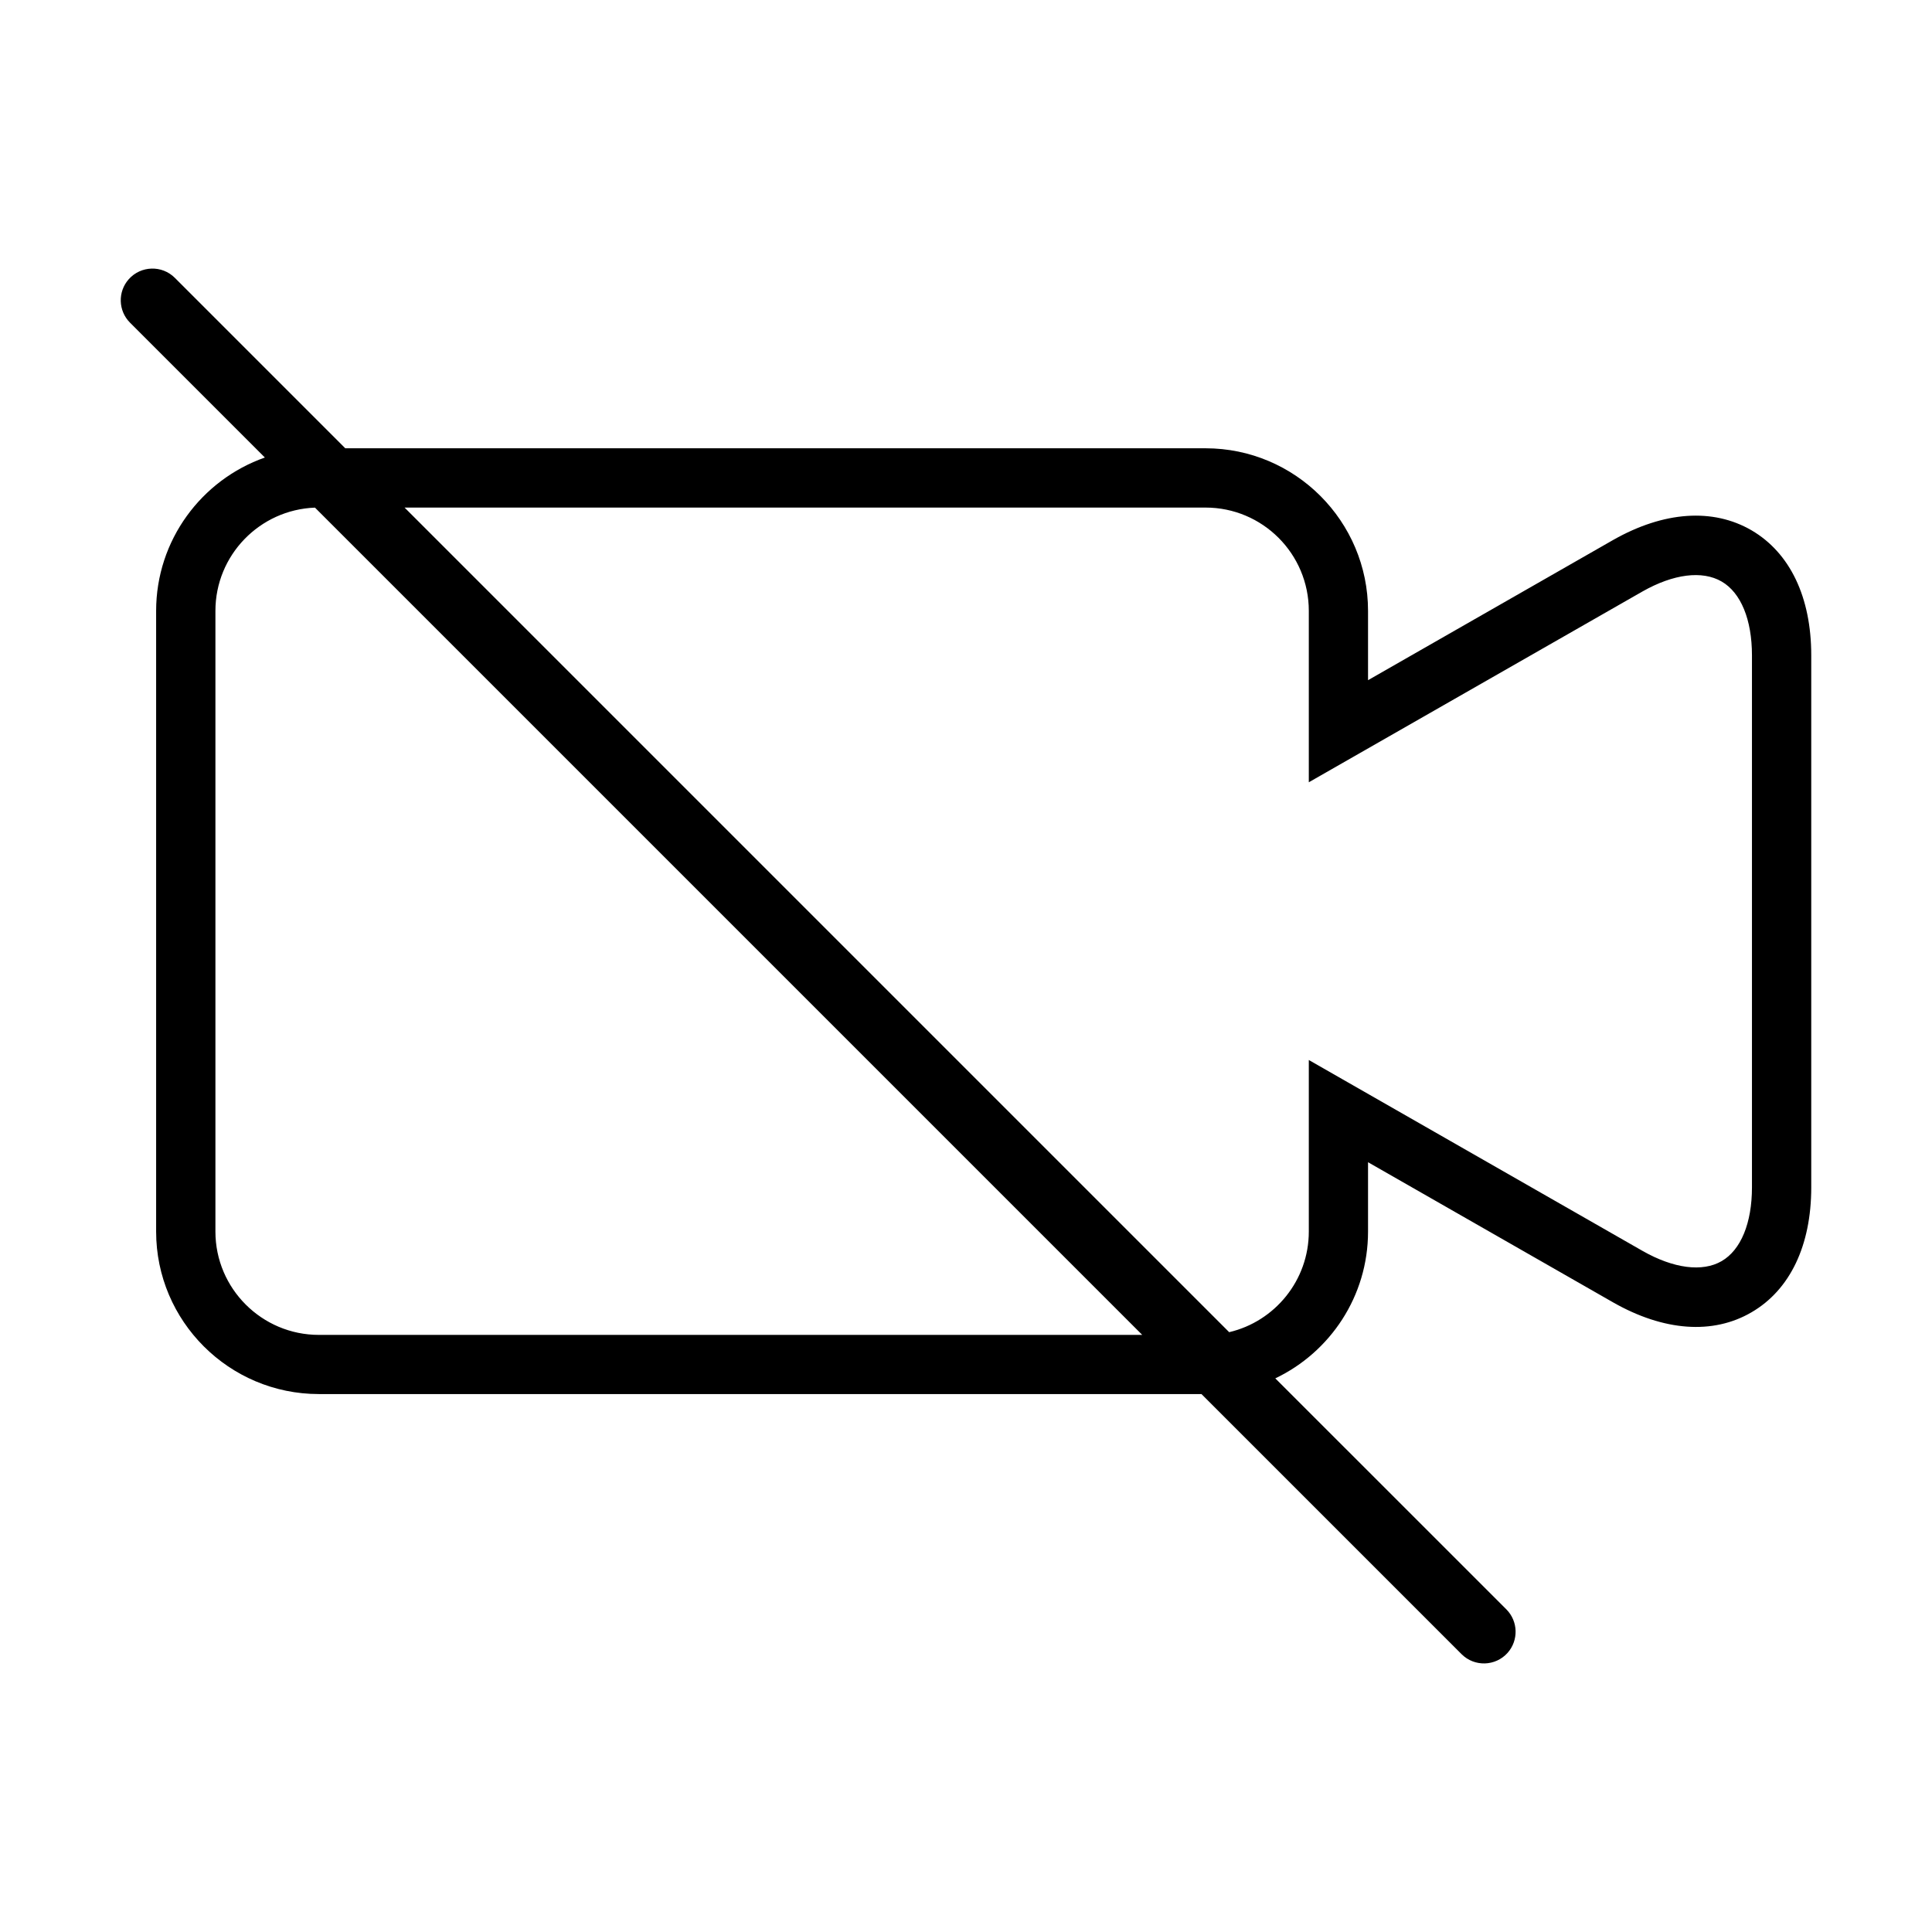
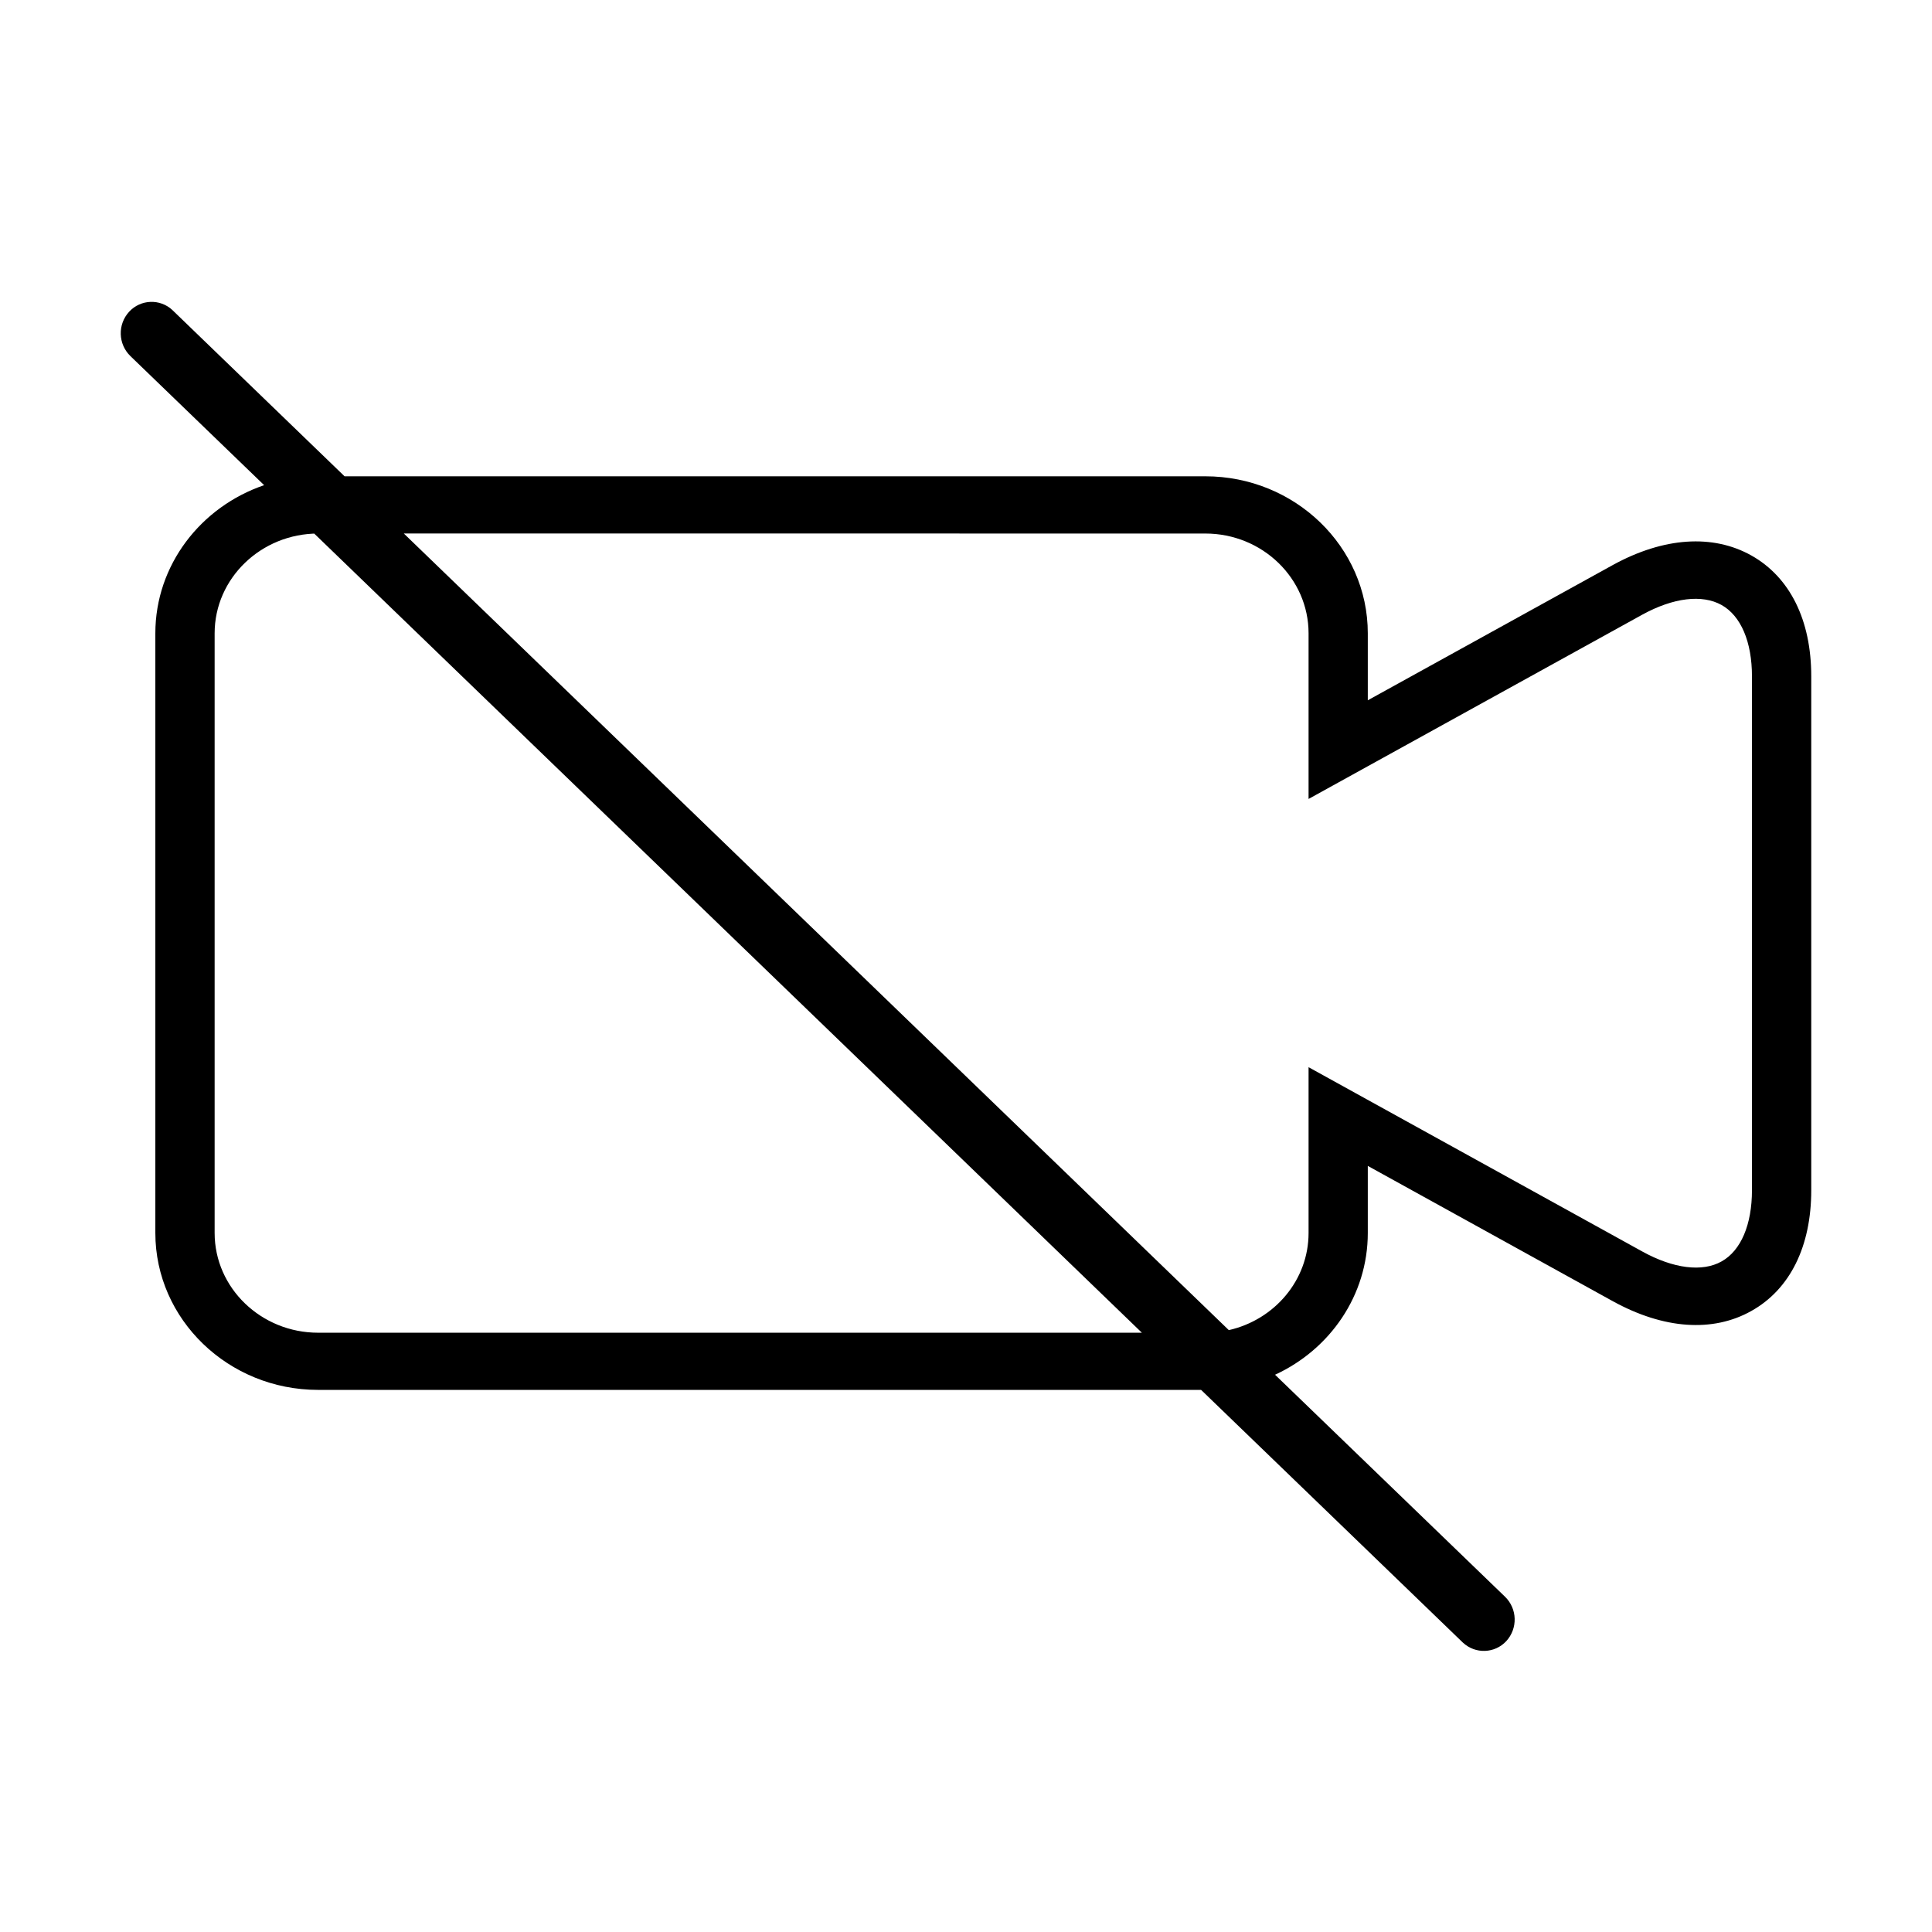
<svg xmlns="http://www.w3.org/2000/svg" width="32" height="32" viewBox="0 0 32 32" fill="none">
-   <path fill-rule="evenodd" clip-rule="evenodd" d="M24.208 27.398C24.421 27.611 24.769 27.601 24.97 27.377C25.155 27.169 25.146 26.853 24.95 26.656L21.123 22.83C22.031 22.397 22.659 21.47 22.659 20.399V19.25L26.719 21.572C27.557 22.049 28.371 22.109 29.01 21.736C29.648 21.365 30 20.63 30 19.666V10.855C30 9.891 29.648 9.156 29.01 8.783C28.371 8.412 27.558 8.468 26.72 8.943L22.659 11.266V10.118C22.659 8.633 21.453 7.425 19.968 7.425H5.719L2.896 4.602C2.683 4.389 2.334 4.399 2.133 4.624C1.948 4.832 1.957 5.148 2.154 5.345L4.387 7.578C3.339 7.947 2.586 8.946 2.586 10.118V20.399C2.586 21.883 3.795 23.09 5.281 23.09H19.9L24.208 27.398ZM20.359 22.065C21.114 21.888 21.678 21.208 21.678 20.399V17.557L27.206 20.719C27.719 21.011 28.197 21.073 28.516 20.888C28.835 20.703 29.018 20.257 29.018 19.666V10.855C29.018 10.263 28.835 9.817 28.516 9.632C28.194 9.445 27.717 9.506 27.204 9.797L21.678 12.957V10.118C21.678 9.173 20.912 8.407 19.968 8.407H6.701L20.359 22.065ZM5.217 8.408L18.919 22.11H5.281C4.337 22.11 3.568 21.342 3.568 20.399V10.118C3.568 9.195 4.302 8.442 5.217 8.408Z" fill="black" />
+   <path fill-rule="evenodd" clip-rule="evenodd" d="M2.854 5.134C2.857 5.137 2.859 5.139 2.862 5.142L5.707 7.889L19.964 7.889C21.449 7.889 22.655 9.056 22.655 10.49V11.599L26.718 9.356C27.557 8.897 28.37 8.843 29.009 9.201C29.648 9.561 30 10.271 30 11.202V19.714C30 20.645 29.648 21.355 29.009 21.713C28.37 22.073 27.556 22.015 26.717 21.554L22.655 19.311V20.422C22.655 21.456 22.027 22.352 21.119 22.77L24.927 26.446C25.133 26.645 25.142 26.972 24.948 27.183C24.758 27.387 24.439 27.399 24.234 27.21C24.231 27.207 24.229 27.205 24.226 27.203L19.894 23.021L5.269 23.021C3.783 23.021 2.573 21.855 2.573 20.422V10.49C2.573 9.358 3.327 8.393 4.375 8.036L2.161 5.899C1.955 5.7 1.945 5.373 2.14 5.162C2.33 4.957 2.649 4.945 2.854 5.134ZM5.206 8.839L5.269 8.837C4.325 8.837 3.555 9.578 3.555 10.49V20.422C3.555 21.333 4.325 22.074 5.269 22.074L18.913 22.074L5.206 8.839ZM19.964 8.837L6.688 8.836L20.353 22.031C21.11 21.86 21.674 21.203 21.674 20.422V17.676L27.204 20.73C27.718 21.013 28.196 21.073 28.515 20.893C28.835 20.715 29.018 20.284 29.018 19.714V11.202C29.018 10.631 28.835 10.2 28.515 10.021C28.193 9.841 27.716 9.899 27.203 10.18L21.674 13.233V10.49C21.674 9.578 20.908 8.837 19.964 8.837Z" fill="black" />
</svg>
